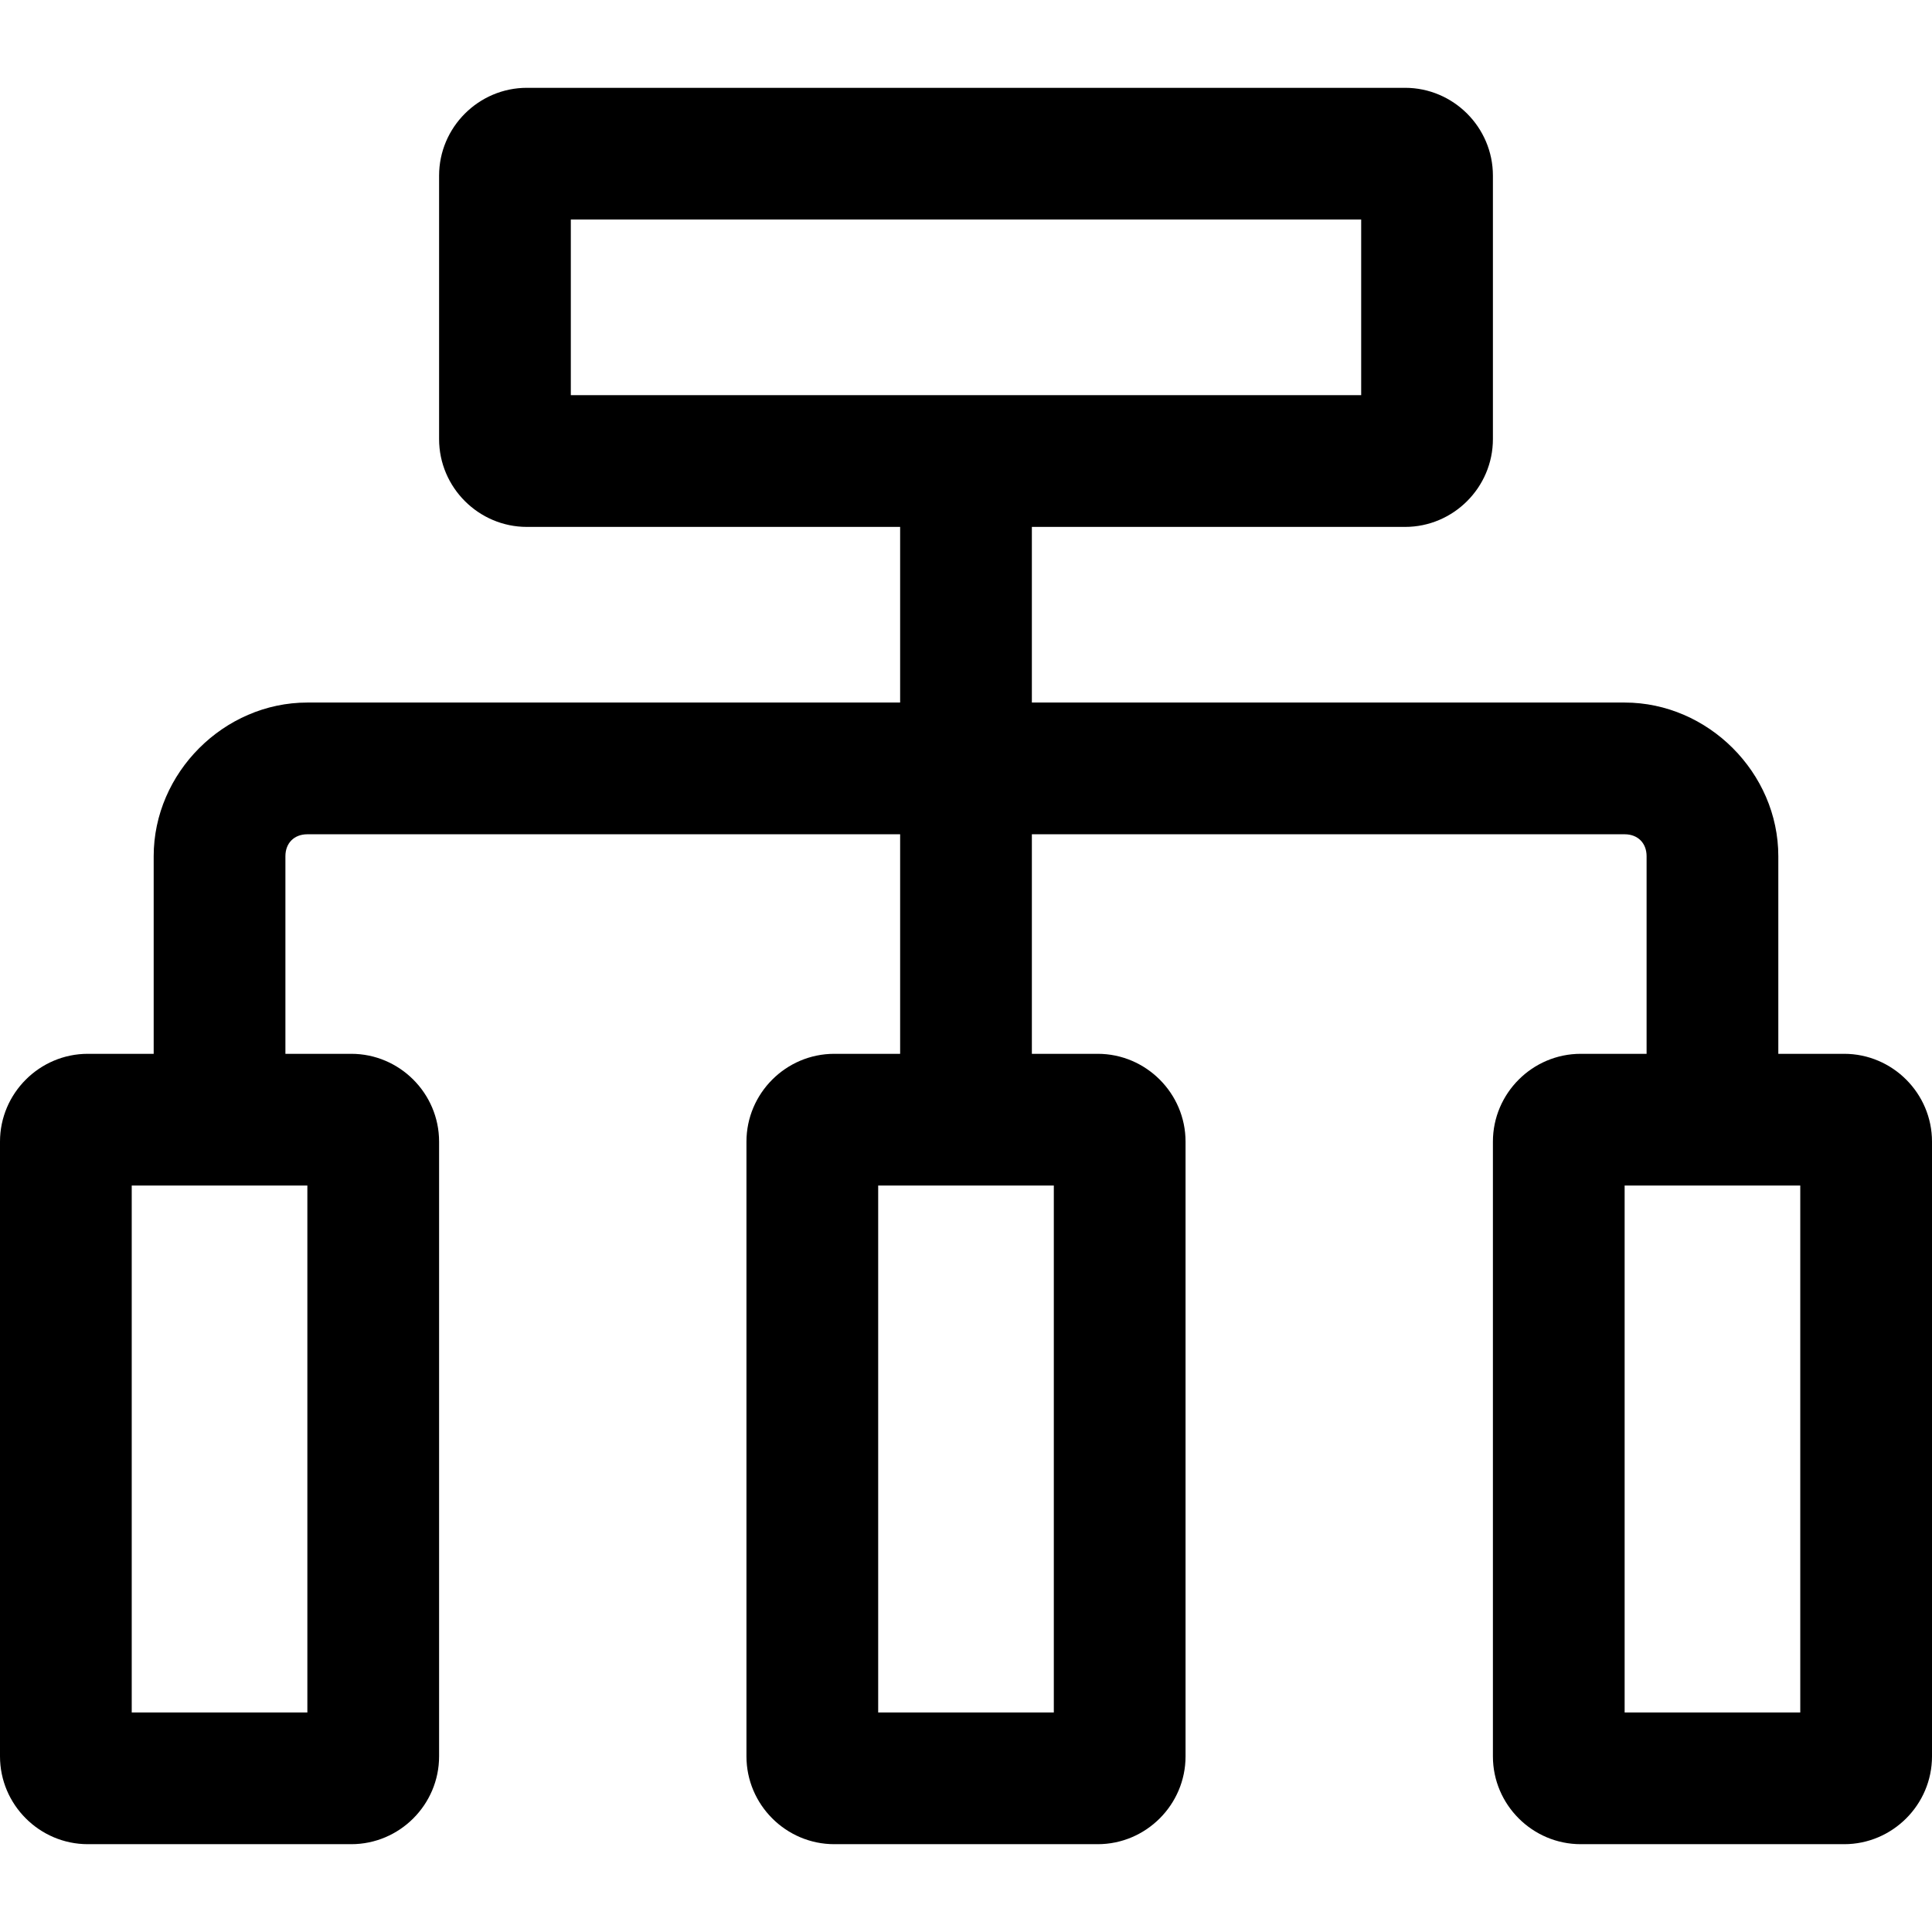
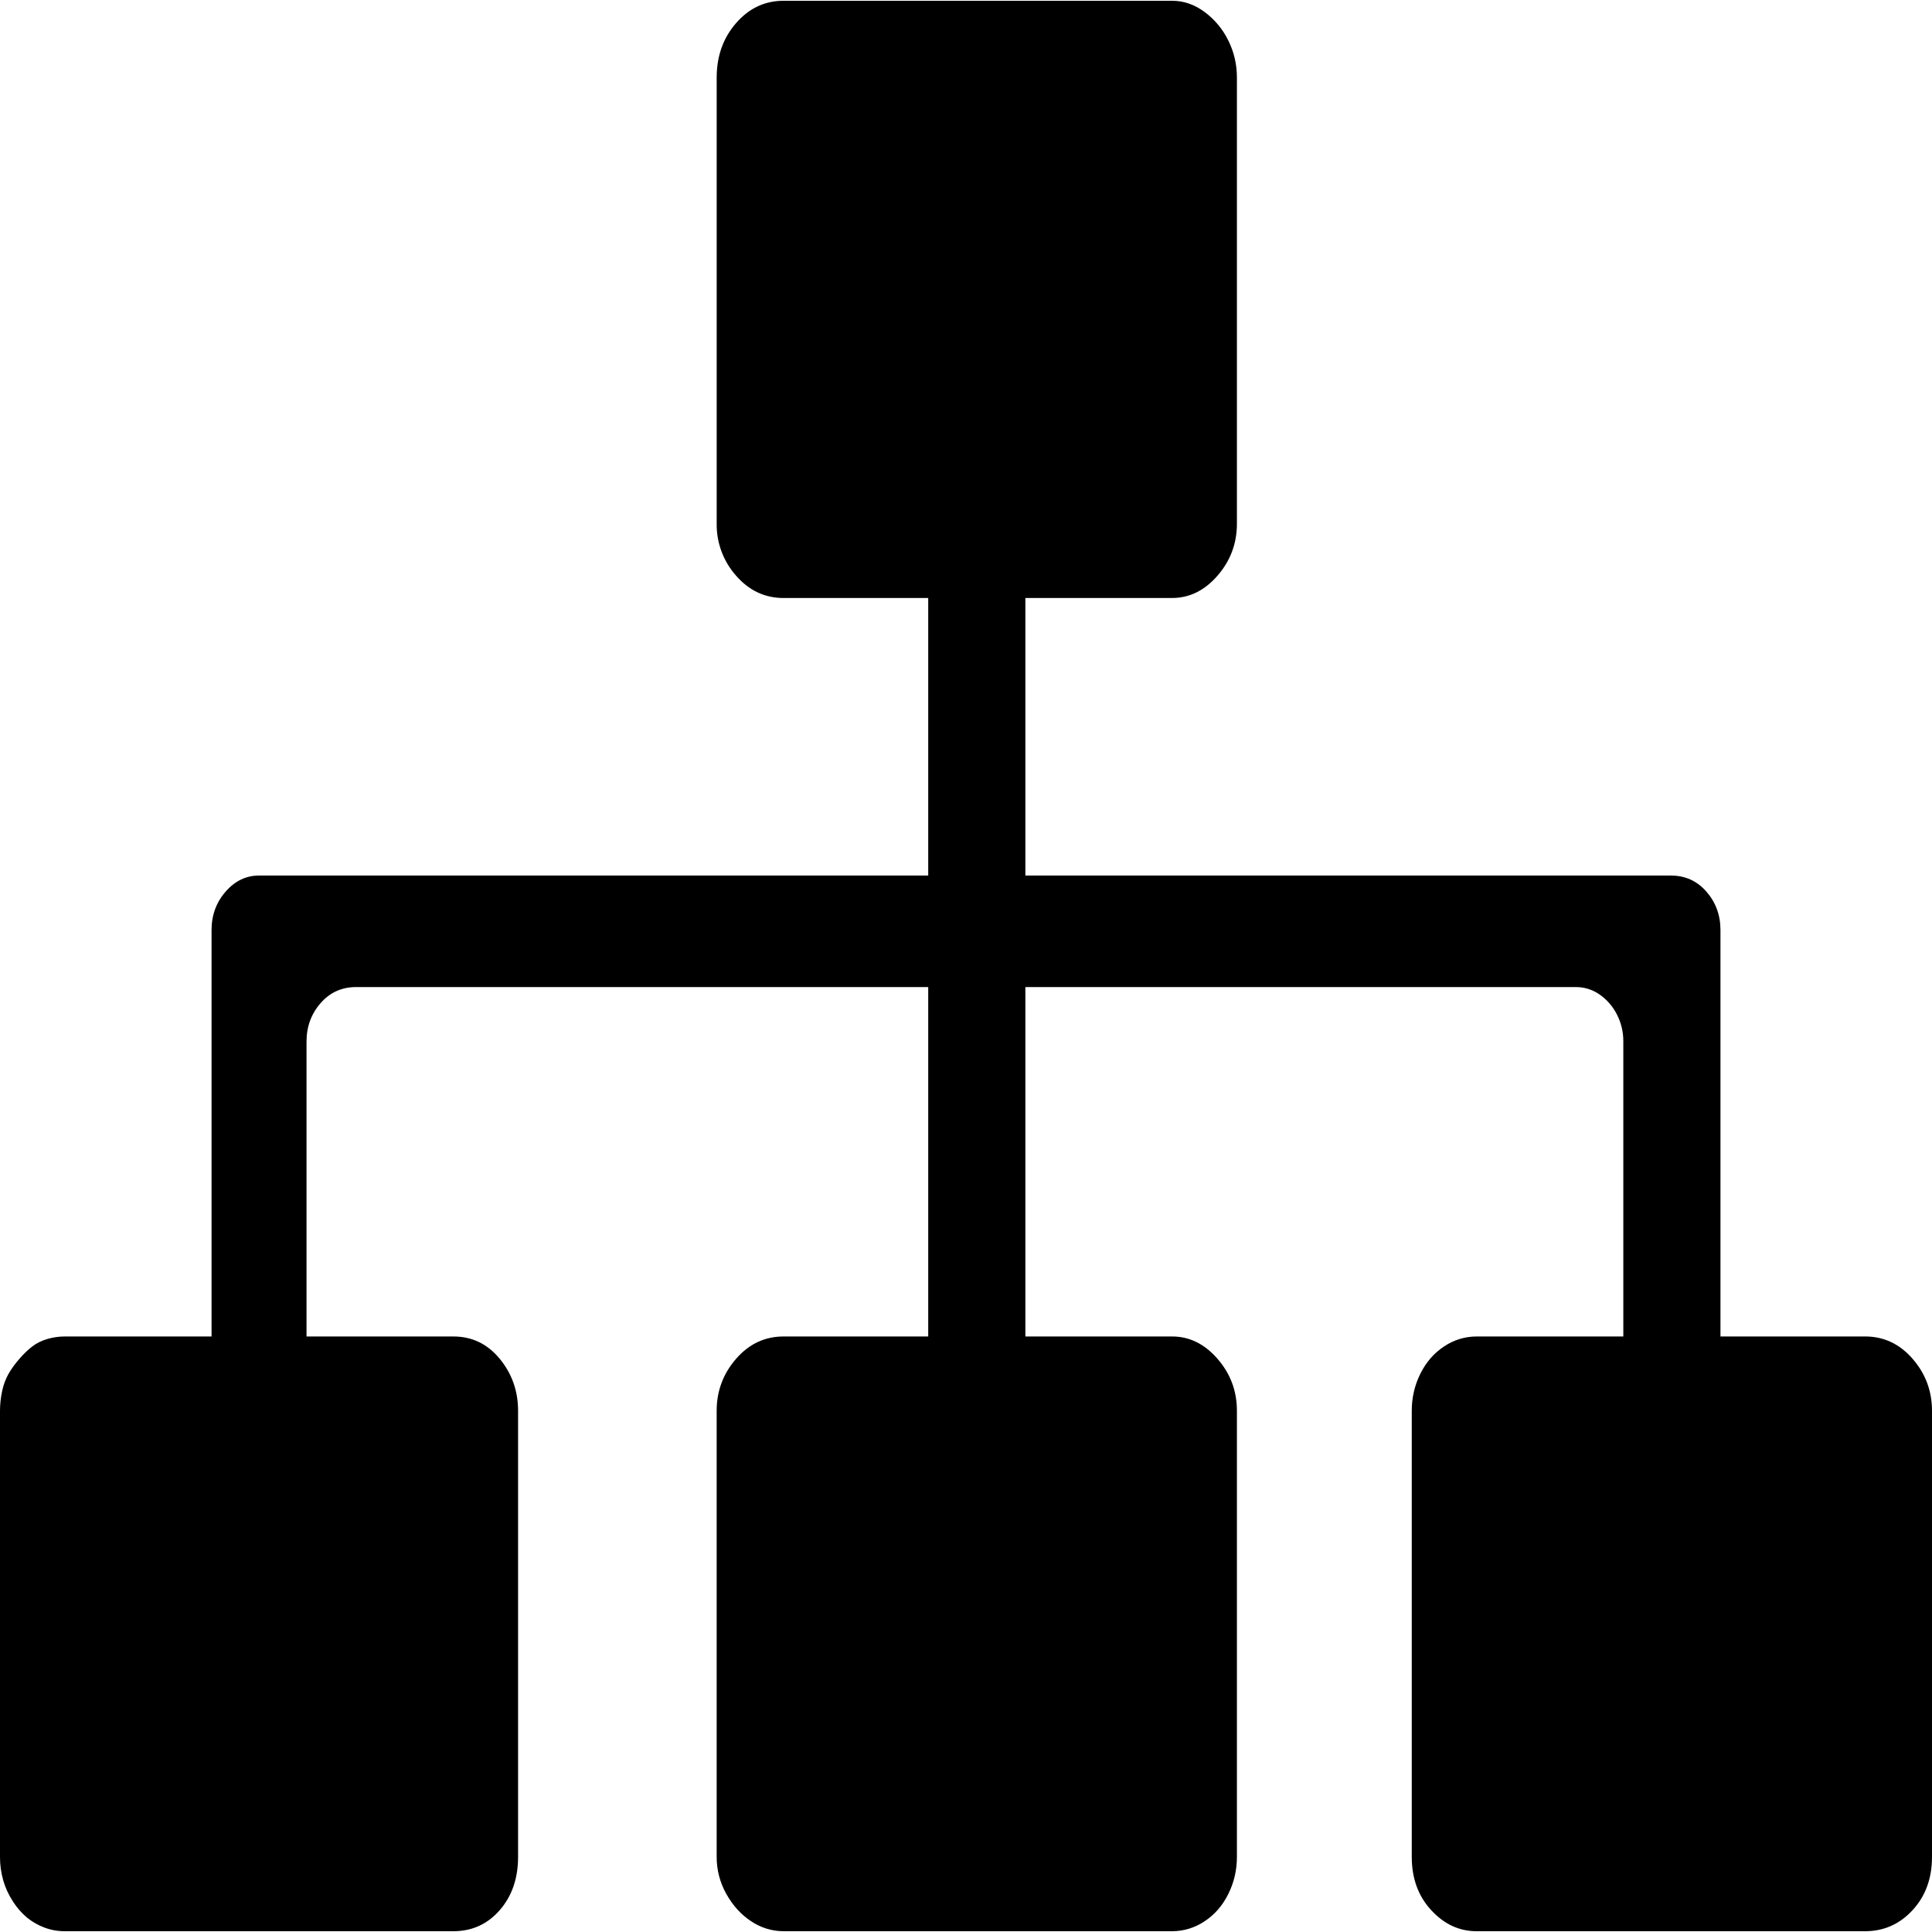
- <svg xmlns="http://www.w3.org/2000/svg" class="icon" viewBox="0 0 1024 1024" width="200" height="200">
-   <path d="M977.455 558.545h-34.91V453.818c0-44.218-37.236-81.454-81.454-81.454H546.909v-93.091h197.818c25.6 0 46.546-20.946 46.546-46.546V93.091c0-25.6-20.946-46.546-46.546-46.546H279.273c-25.6 0-46.546 20.946-46.546 46.546v139.636c0 25.6 20.946 46.546 46.546 46.546H477.09v93.09H162.909c-44.218 0-81.454 37.237-81.454 81.455v104.727h-34.91C20.945 558.545 0 579.491 0 605.091v325.818c0 25.6 20.945 46.546 46.545 46.546h139.637c25.6 0 46.545-20.946 46.545-46.546V605.091c0-25.6-20.945-46.546-46.545-46.546h-34.91V453.818c0-6.982 4.655-11.636 11.637-11.636h314.182v116.363h-34.91c-25.6 0-46.545 20.946-46.545 46.546v325.818c0 25.6 20.946 46.546 46.546 46.546h139.636c25.6 0 46.546-20.946 46.546-46.546V605.091c0-25.6-20.946-46.546-46.546-46.546H546.91V442.182h314.182c6.982 0 11.636 4.654 11.636 11.636v104.727h-34.909c-25.6 0-46.545 20.946-46.545 46.546v325.818c0 25.6 20.945 46.546 46.545 46.546h139.637c25.6 0 46.545-20.946 46.545-46.546V605.091c0-25.6-20.945-46.546-46.545-46.546zm-814.546 69.819v279.272H69.82V628.364h93.09zm395.636 0v279.272h-93.09V628.364h93.09zm-256-418.91v-93.09h418.91v93.09h-418.91zm651.637 698.182H861.09V628.364h93.09v279.272z" />
+ <svg xmlns="http://www.w3.org/2000/svg" width="128" height="128">
+   <path d="M126.713 90.023c.858.985 1.287 2.134 1.287 3.447v29.553c0 1.423-.429 2.6-1.287 3.53-.858.93-1.907 1.395-3.146 1.395H97.824c-1.145 0-2.146-.465-3.004-1.395-.858-.93-1.287-2.107-1.287-3.53V93.47c0-.875.19-1.696.572-2.462.382-.766.906-1.368 1.573-1.806a3.84 3.84 0 0 1 2.146-.657h9.725V69.007a3.84 3.84 0 0 0-.43-1.806 3.569 3.569 0 0 0-1.143-1.313 2.714 2.714 0 0 0-1.573-.492h-36.47v23.149h9.725c1.144 0 2.145.492 3.004 1.478.858.985 1.287 2.134 1.287 3.447v29.553c0 .876-.191 1.696-.573 2.463-.38.766-.905 1.368-1.573 1.806a3.84 3.84 0 0 1-2.145.656H51.915a3.84 3.84 0 0 1-2.145-.656c-.668-.438-1.216-1.04-1.645-1.806a4.96 4.96 0 0 1-.644-2.463V93.47c0-1.313.43-2.462 1.288-3.447.858-.986 1.907-1.478 3.146-1.478h9.582v-23.15h-37.9c-.953 0-1.74.356-2.359 1.068-.62.711-.93 1.56-.93 2.544v19.538h9.726c1.239 0 2.264.492 3.074 1.478.81.985 1.216 2.134 1.216 3.447v29.553c0 1.423-.405 2.6-1.216 3.53-.81.93-1.835 1.395-3.074 1.395H4.29c-.476 0-.93-.082-1.358-.246a4.1 4.1 0 0 1-1.144-.657 4.658 4.658 0 0 1-.93-1.067 5.186 5.186 0 0 1-.643-1.395 5.566 5.566 0 0 1-.215-1.56V93.47c0-.437.048-.875.143-1.313a3.95 3.95 0 0 1 .429-1.15c.19-.328.429-.656.715-.984.286-.329.572-.602.858-.821.286-.22.62-.383 1.001-.493.382-.11.763-.164 1.144-.164h9.726V61.619c0-.985.31-1.833.93-2.544.619-.712 1.358-1.068 2.216-1.068h44.335V39.62h-9.582c-1.24 0-2.288-.492-3.146-1.477a5.09 5.09 0 0 1-1.287-3.448V5.14c0-1.423.429-2.627 1.287-3.612.858-.985 1.907-1.477 3.146-1.477h25.743c.763 0 1.478.246 2.145.739a5.17 5.17 0 0 1 1.573 1.888c.382.766.573 1.587.573 2.462v29.553c0 1.313-.43 2.463-1.287 3.448-.859.985-1.86 1.477-3.004 1.477h-9.725v18.389h42.762c.954 0 1.74.355 2.36 1.067.62.711.93 1.56.93 2.545v26.925h9.582c1.239 0 2.288.492 3.146 1.478z" />
</svg>
